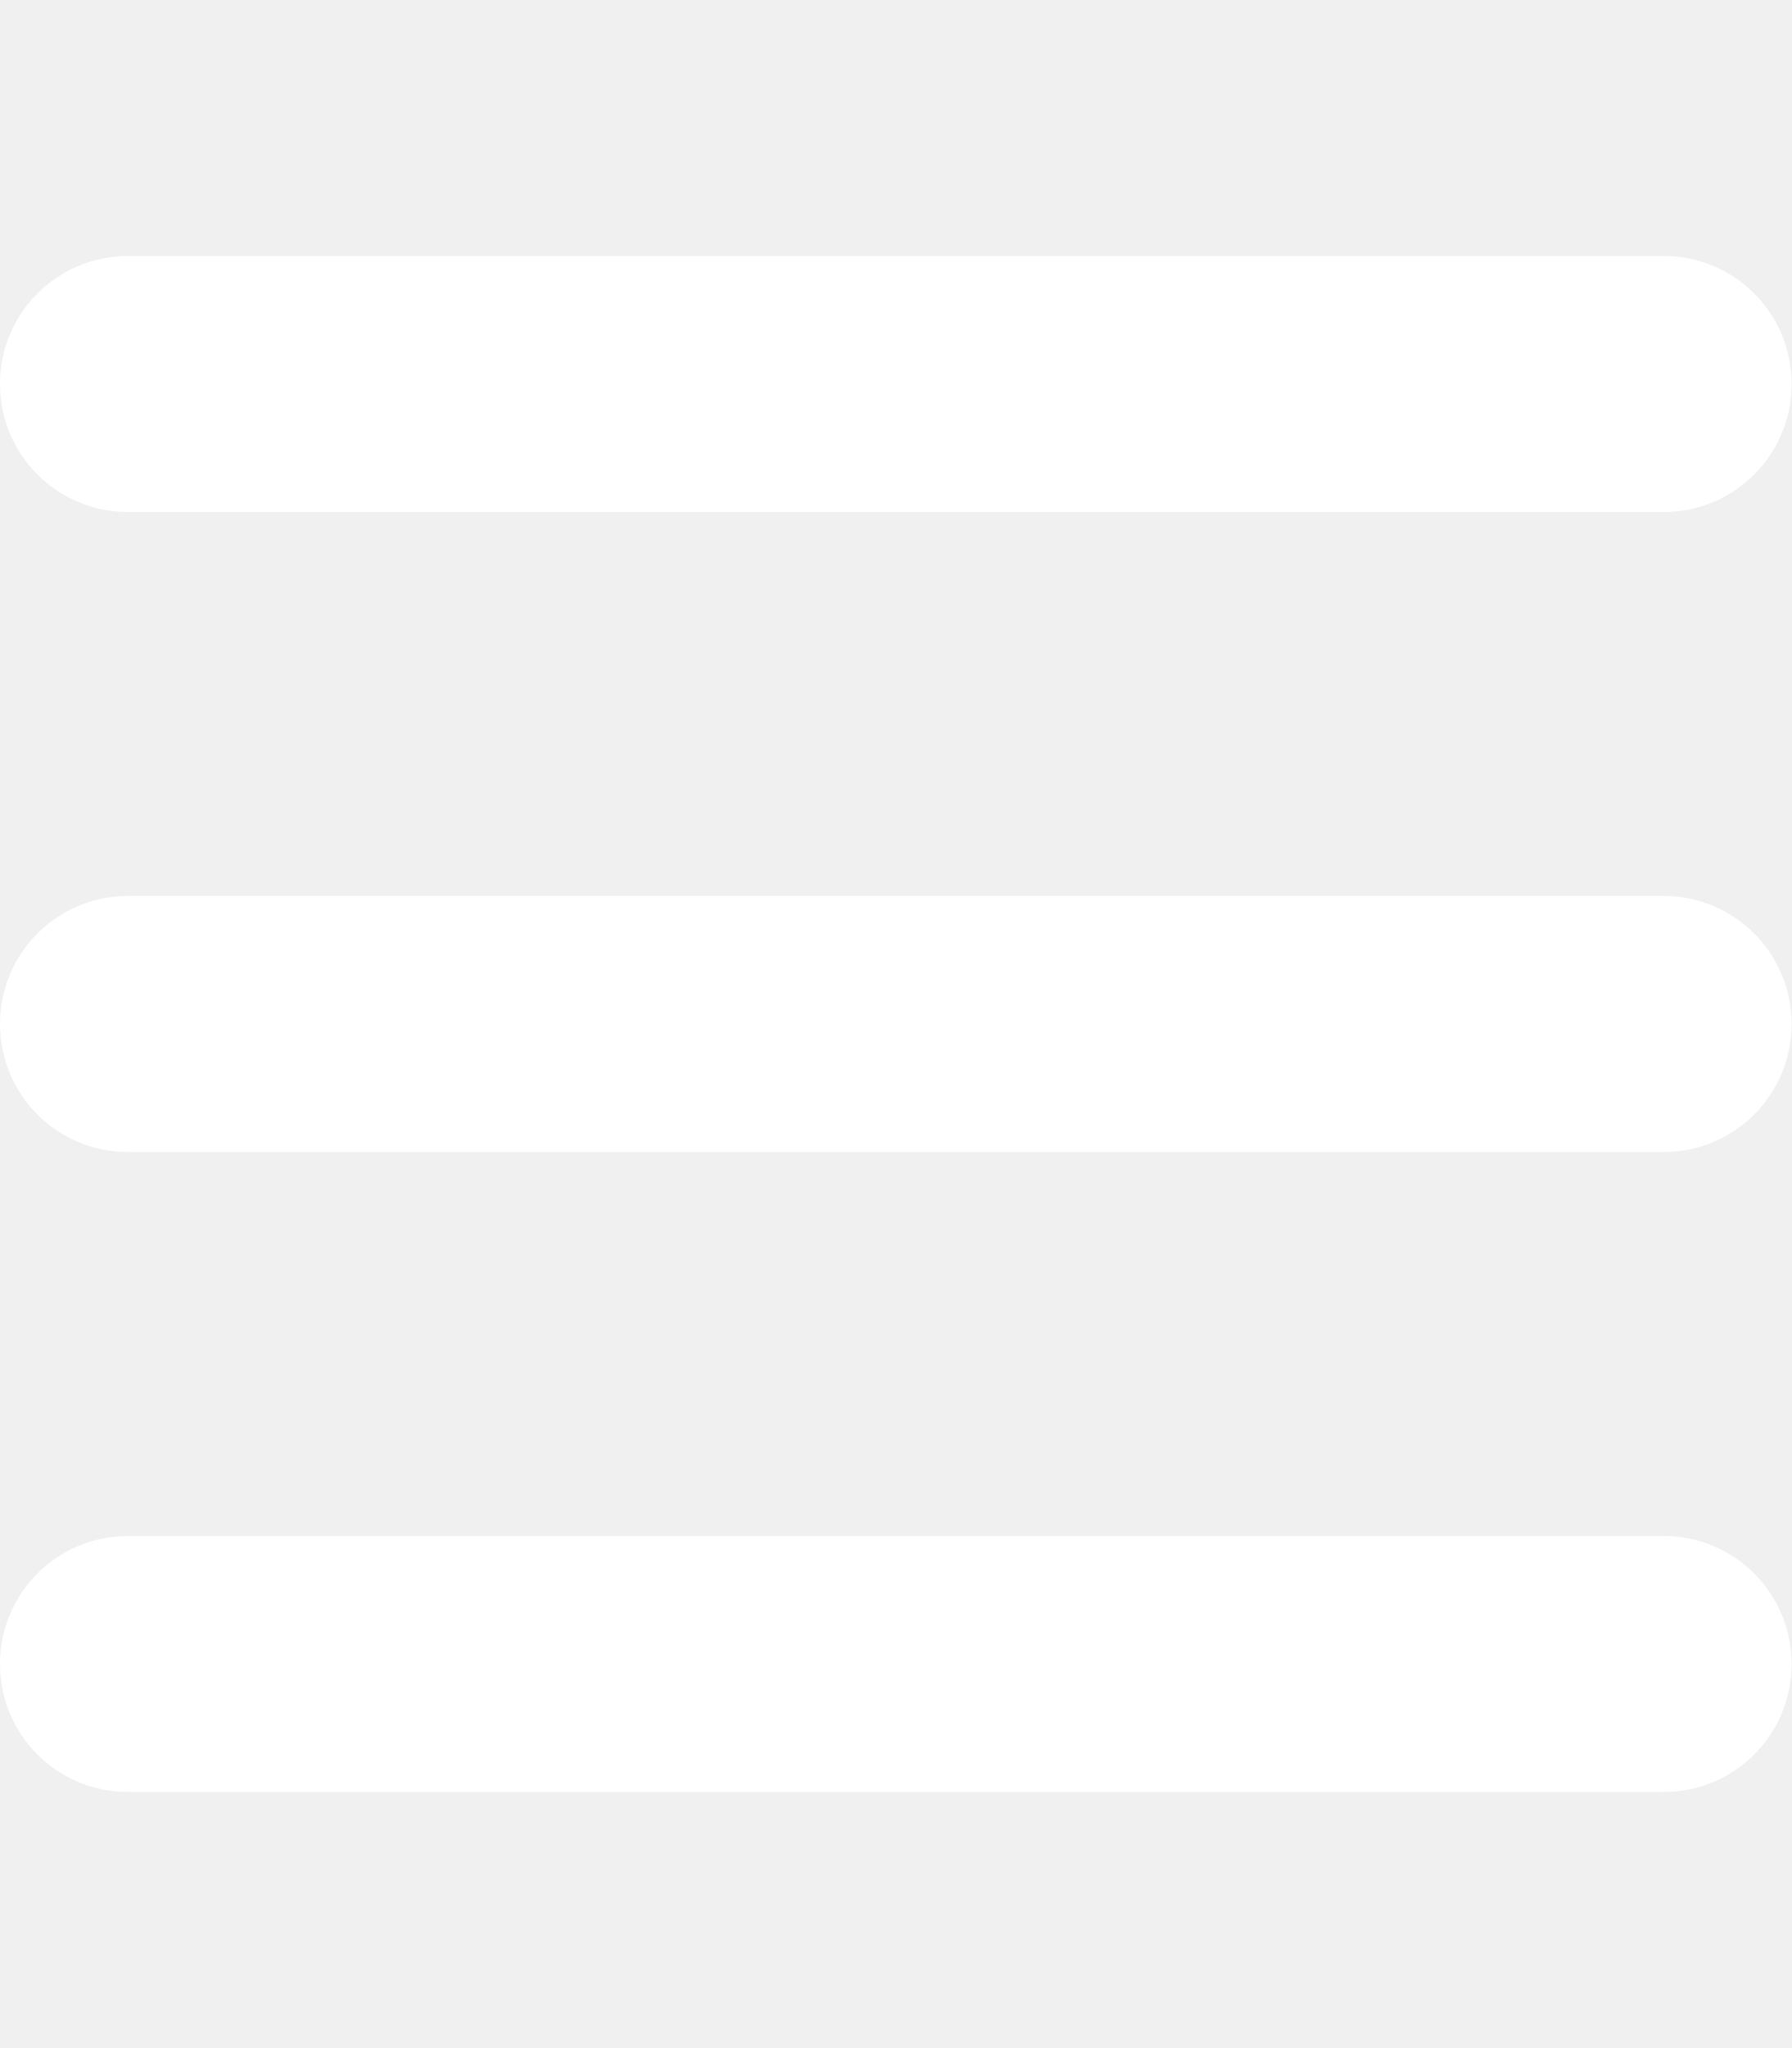
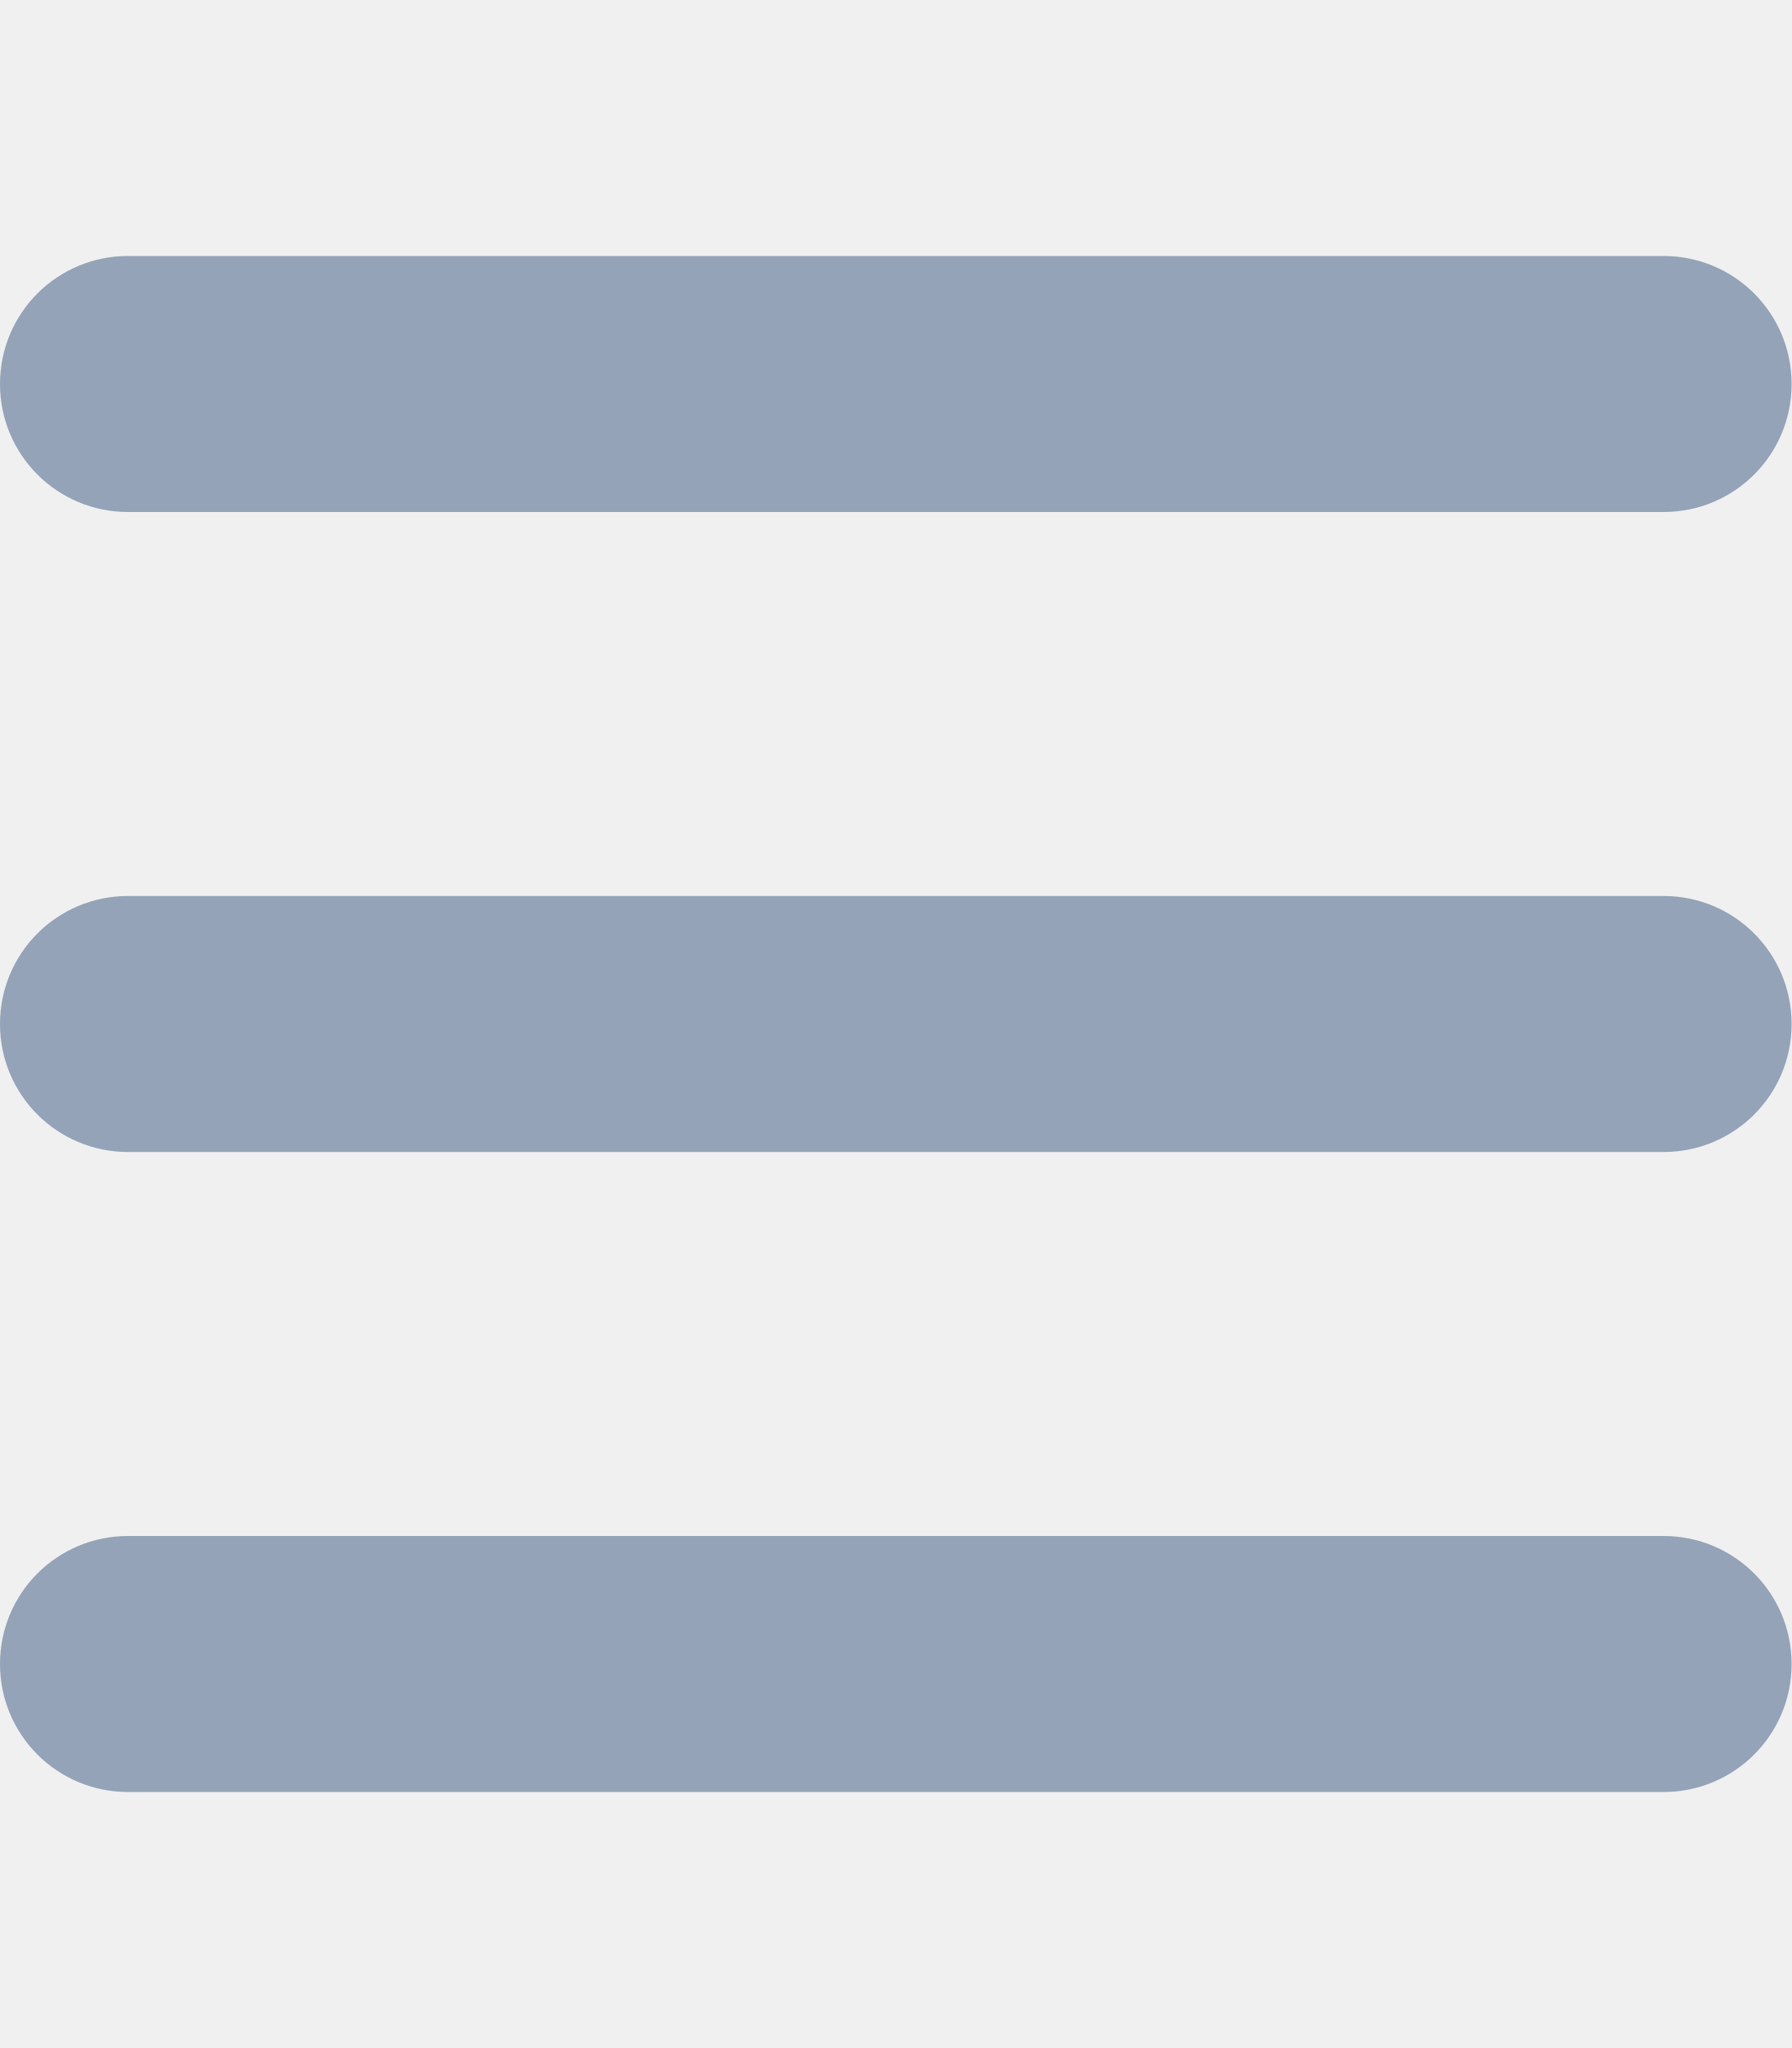
<svg xmlns="http://www.w3.org/2000/svg" viewBox="0 0 448 512">
-   <path fill="#fff" d="M0 96C0 78.3 14.3 64 32 64H416c17.7 0 32 14.3 32 32s-14.3 32-32 32H32C14.3 128 0 113.7 0 96zM0 256c0-17.7 14.3-32 32-32H416c17.7 0 32 14.3 32 32s-14.3 32-32 32H32c-17.7 0-32-14.3-32-32zM448 416c0 17.7-14.3 32-32 32H32c-17.7 0-32-14.3-32-32s14.3-32 32-32H416c17.7 0 32 14.3 32 32z" />
+   <path fill="#94a3b8" d="M0 96C0 78.3 14.3 64 32 64H416c17.7 0 32 14.3 32 32s-14.3 32-32 32H32C14.3 128 0 113.7 0 96zM0 256c0-17.7 14.3-32 32-32H416c17.7 0 32 14.3 32 32s-14.3 32-32 32H32c-17.7 0-32-14.3-32-32zM448 416c0 17.7-14.3 32-32 32H32c-17.7 0-32-14.3-32-32s14.3-32 32-32H416c17.7 0 32 14.3 32 32z" />
</svg>
